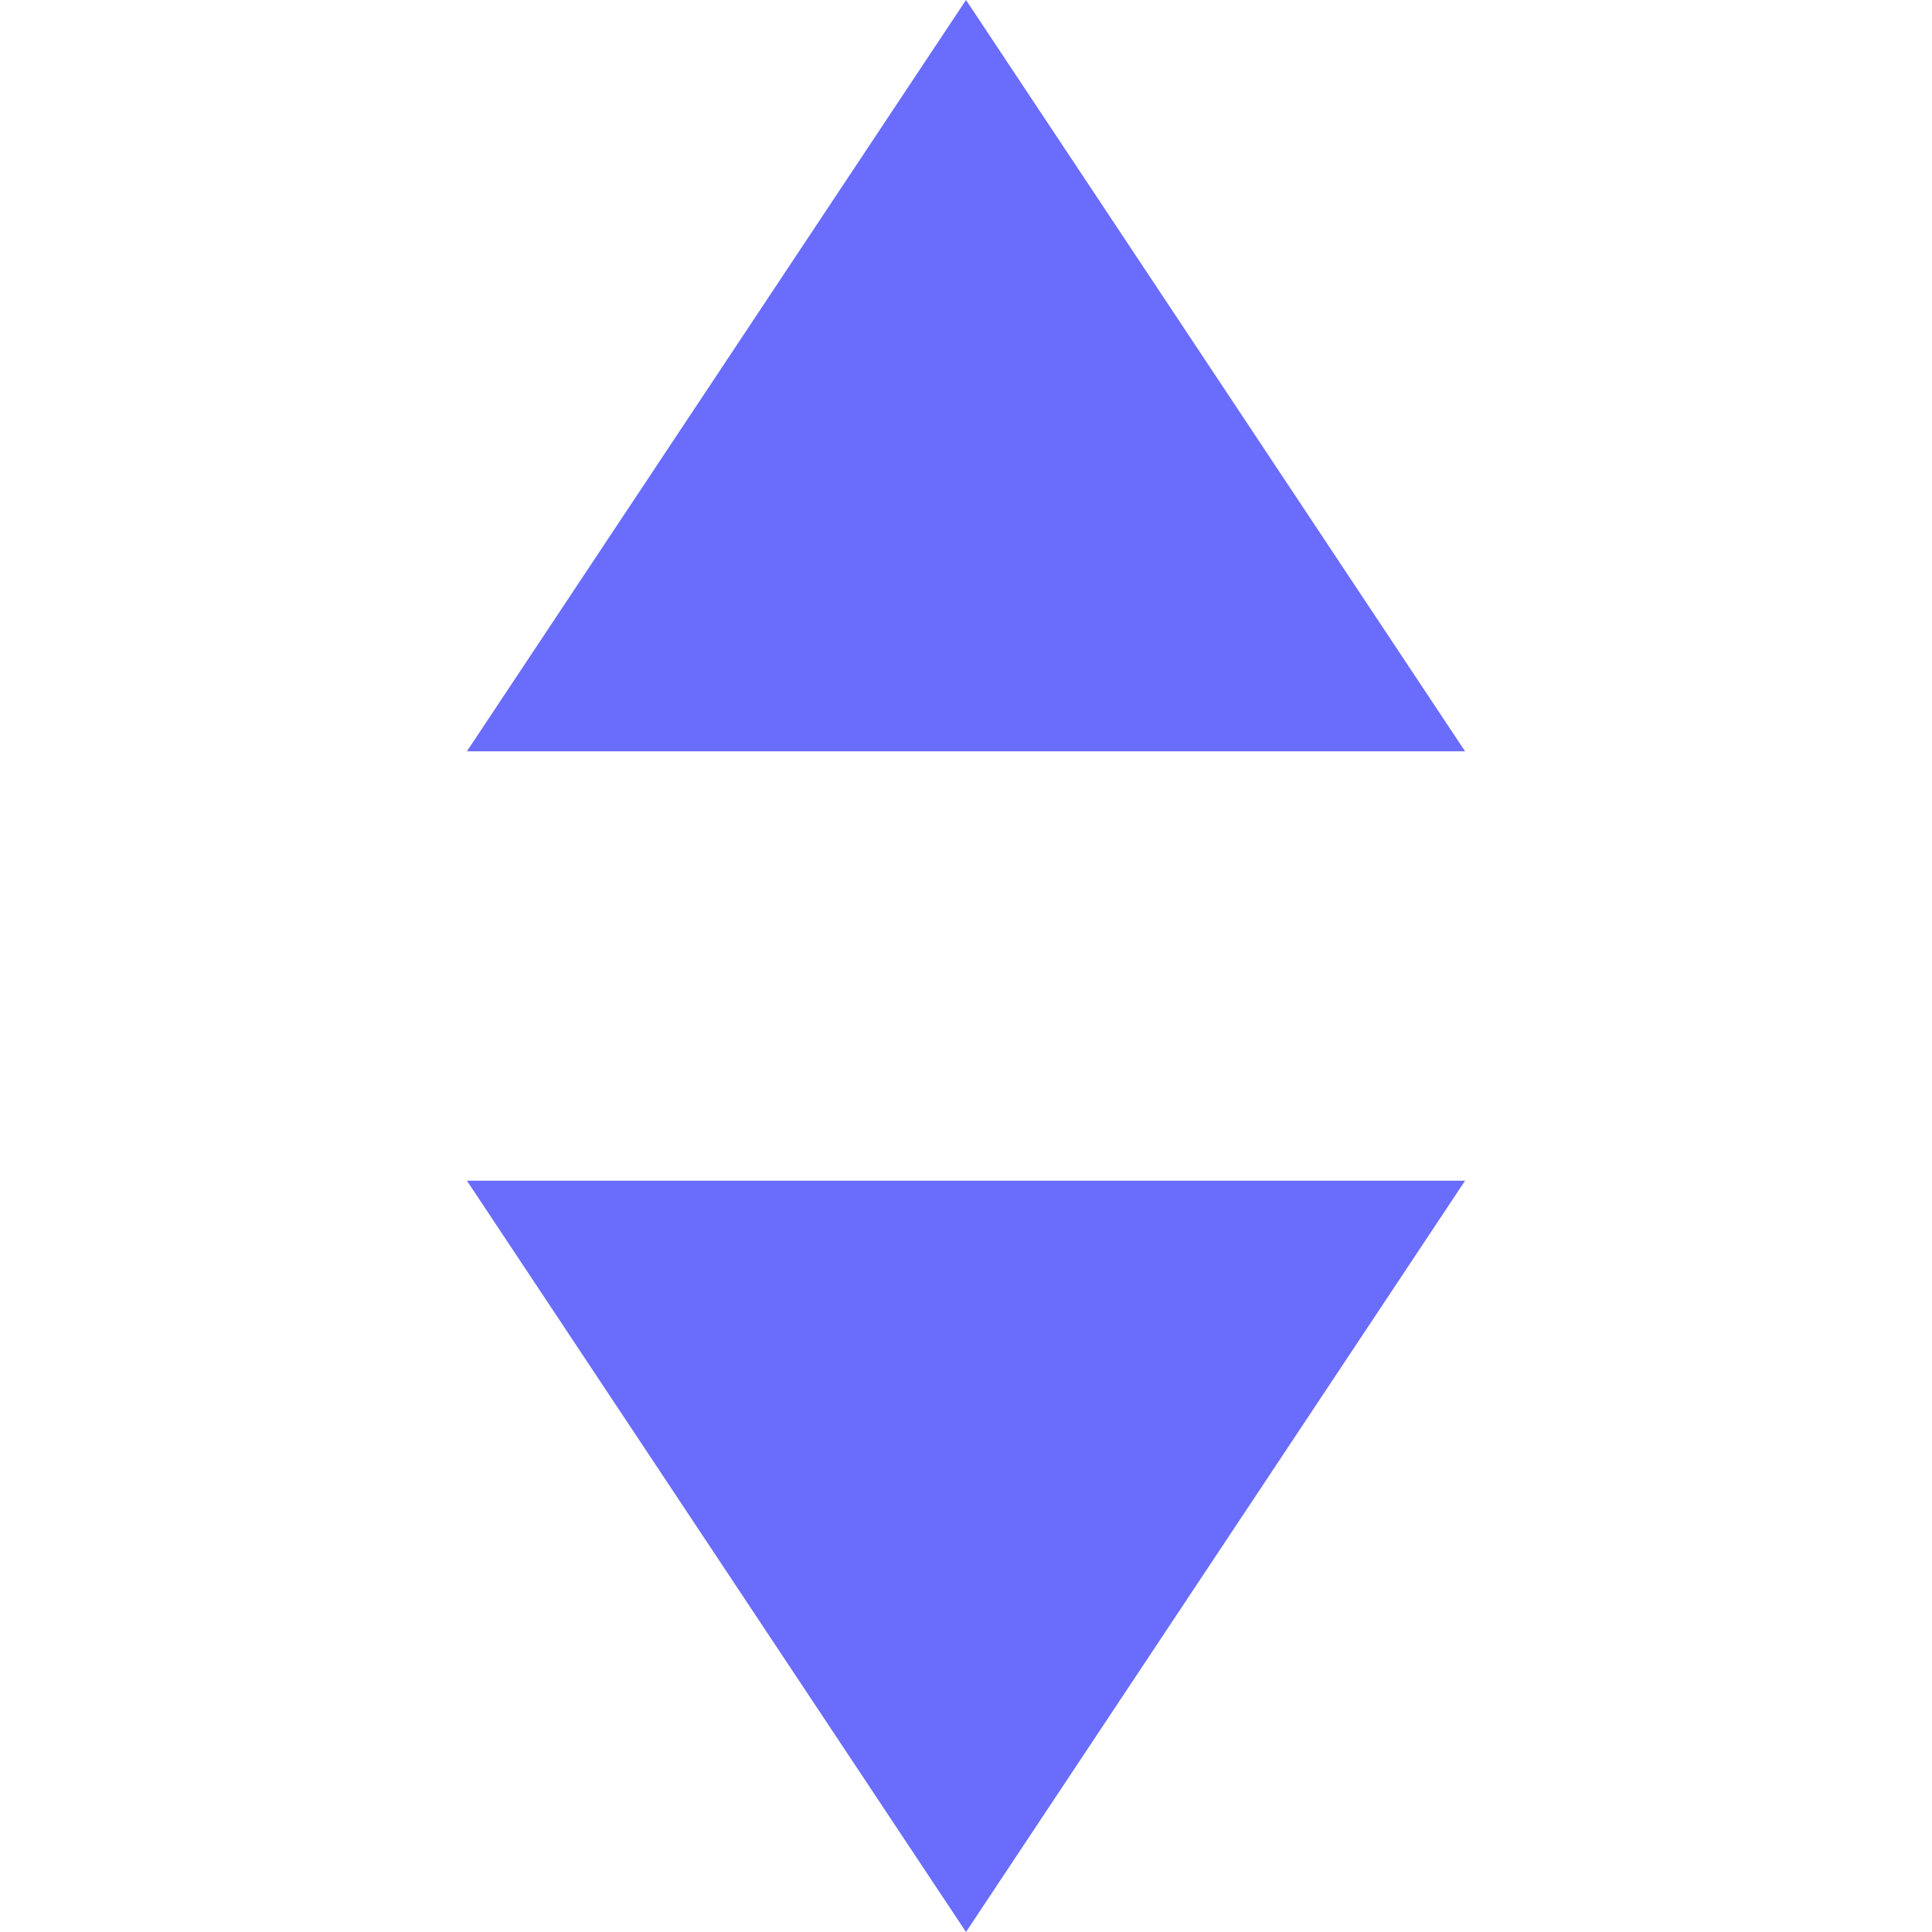
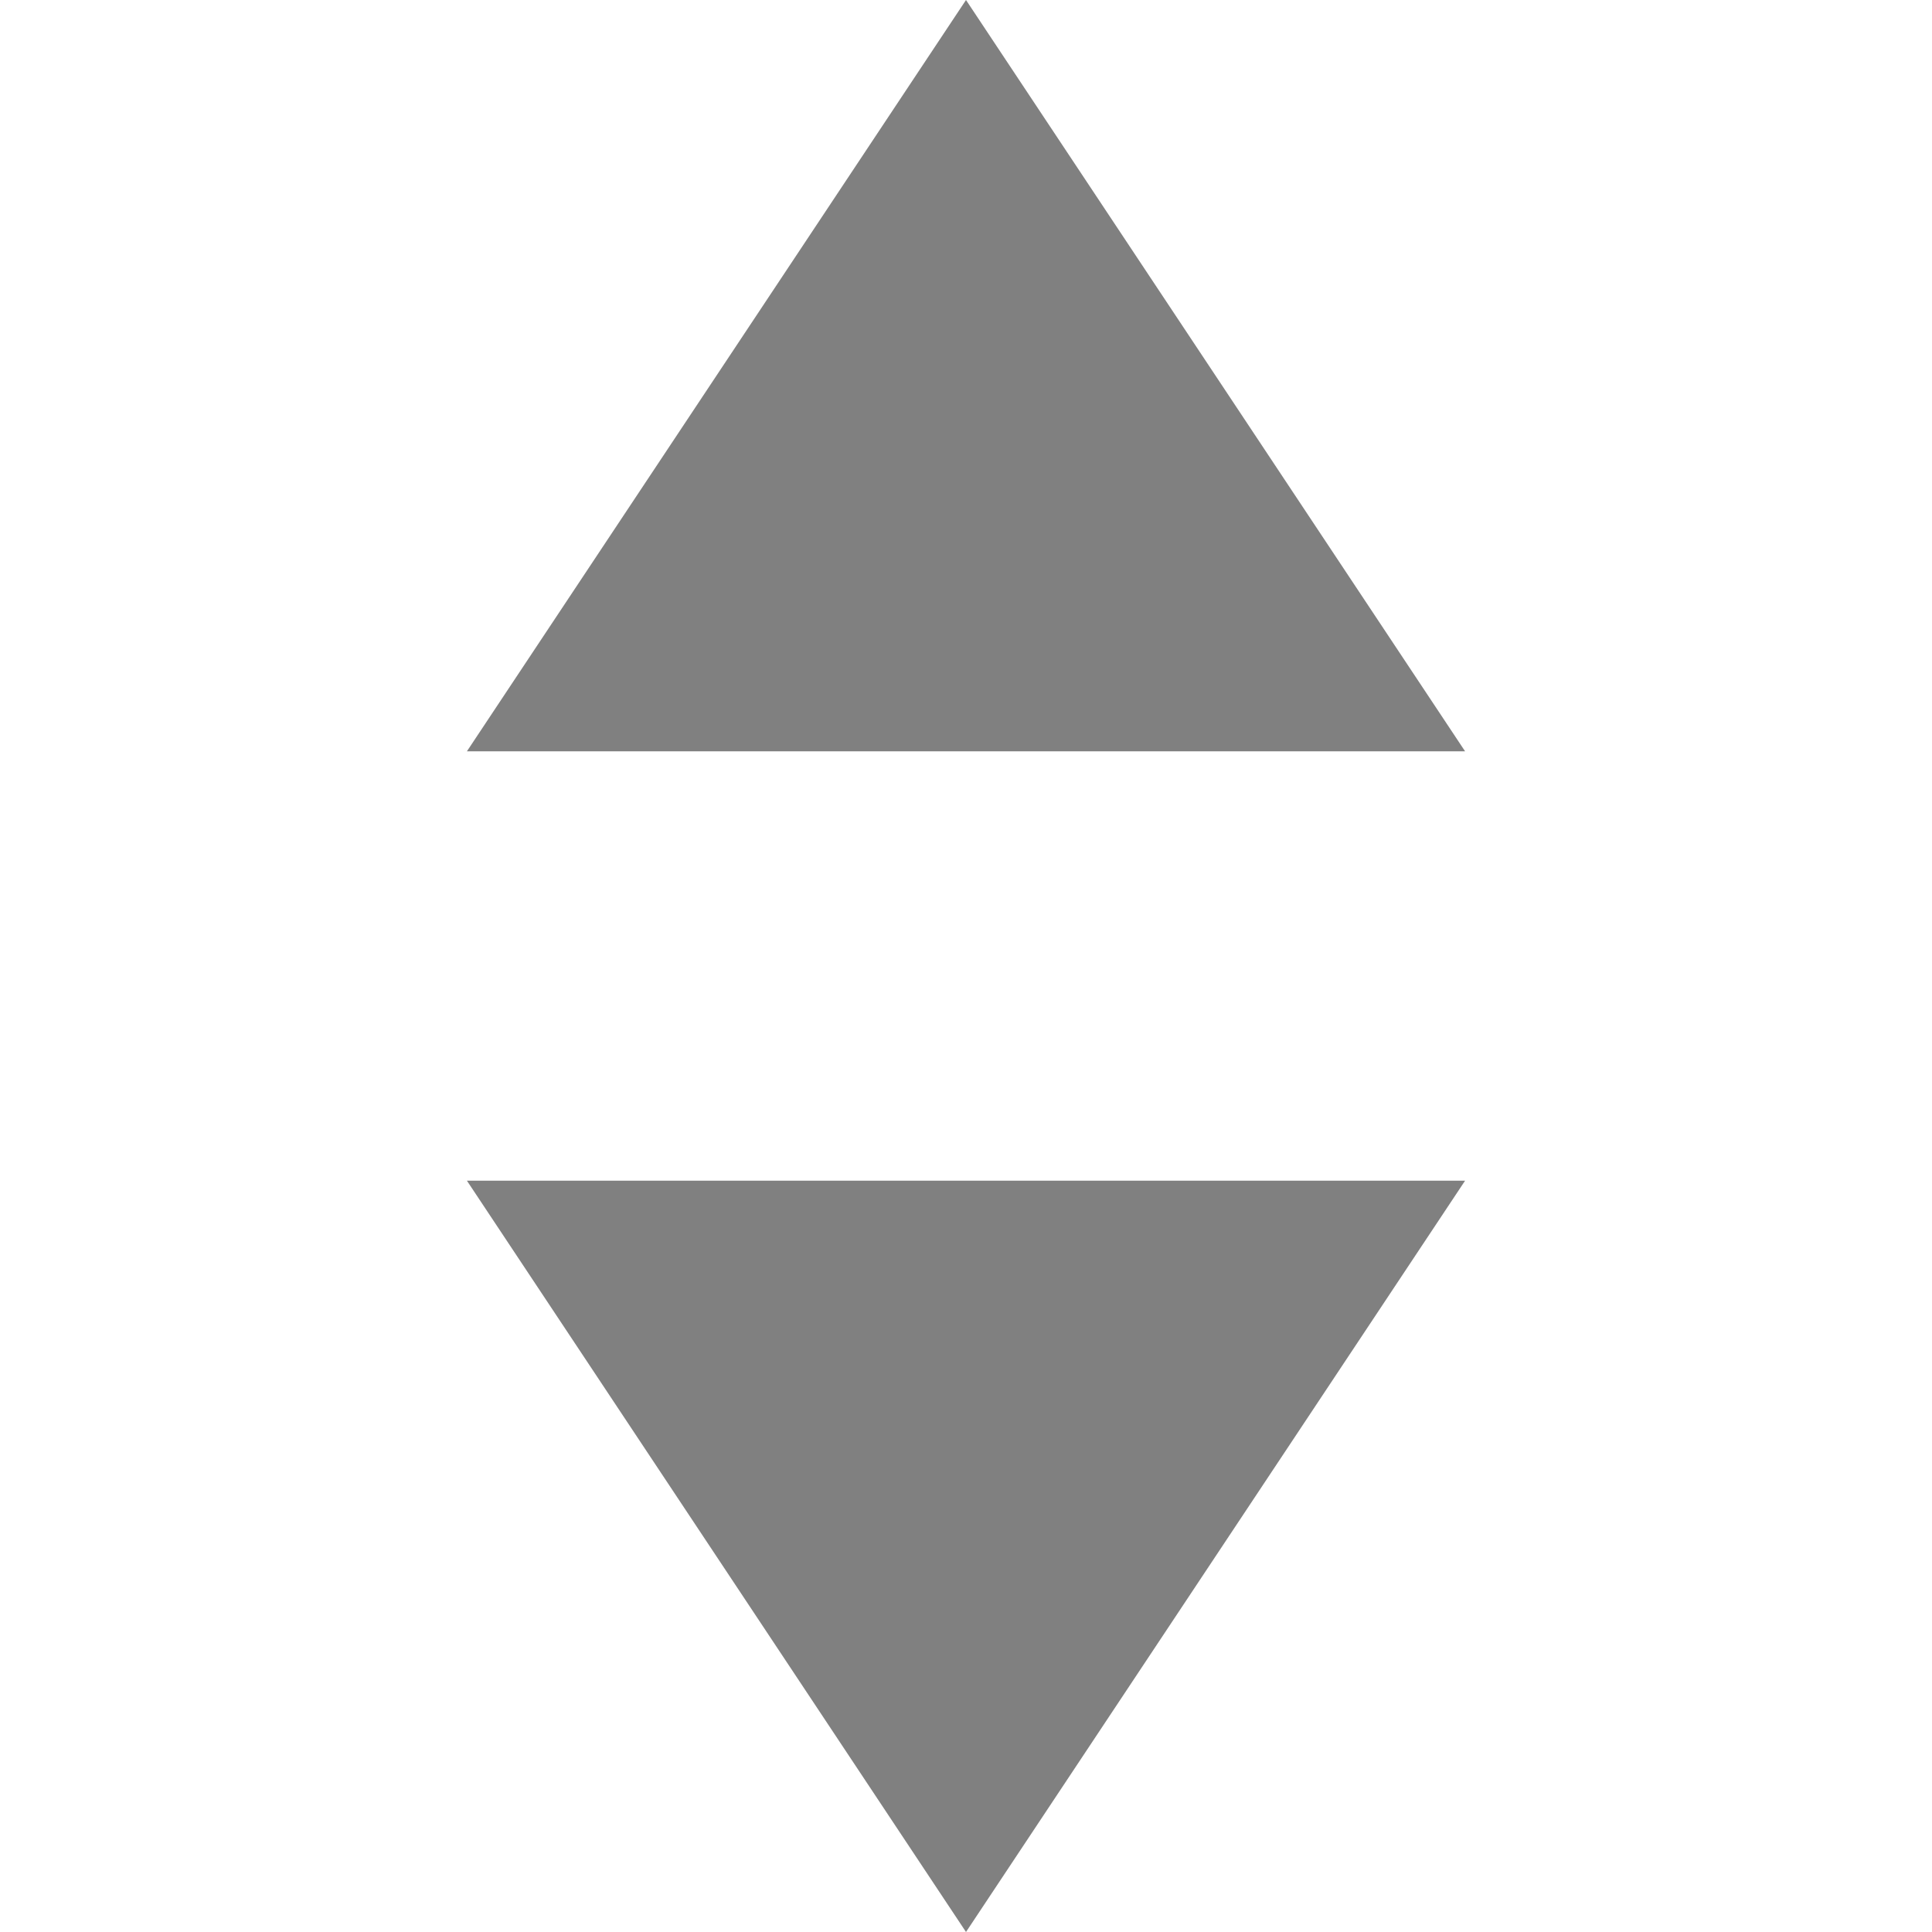
<svg xmlns="http://www.w3.org/2000/svg" width="100%" height="100%" viewBox="0 0 225 225" version="1.1" xml:space="preserve" style="fill-rule:evenodd;clip-rule:evenodd;stroke-linejoin:round;stroke-miterlimit:2;">
  <g>
-     <path d="M112.5,0l58.125,87.5l-116.25,0l58.125,-87.5Z" style="fill:#6a6cfb;" />
-     <path d="M112.5,225l58.125,-87.5l-116.25,0l58.125,87.5Z" style="fill:#6a6cfb;" />
+     <path d="M112.5,0l58.125,87.5l-116.25,0l58.125,-87.5Z" style="fill:#808080;" />
+     <path d="M112.5,225l58.125,-87.5l-116.25,0l58.125,87.5Z" style="fill:#808080;" />
  </g>
</svg>
